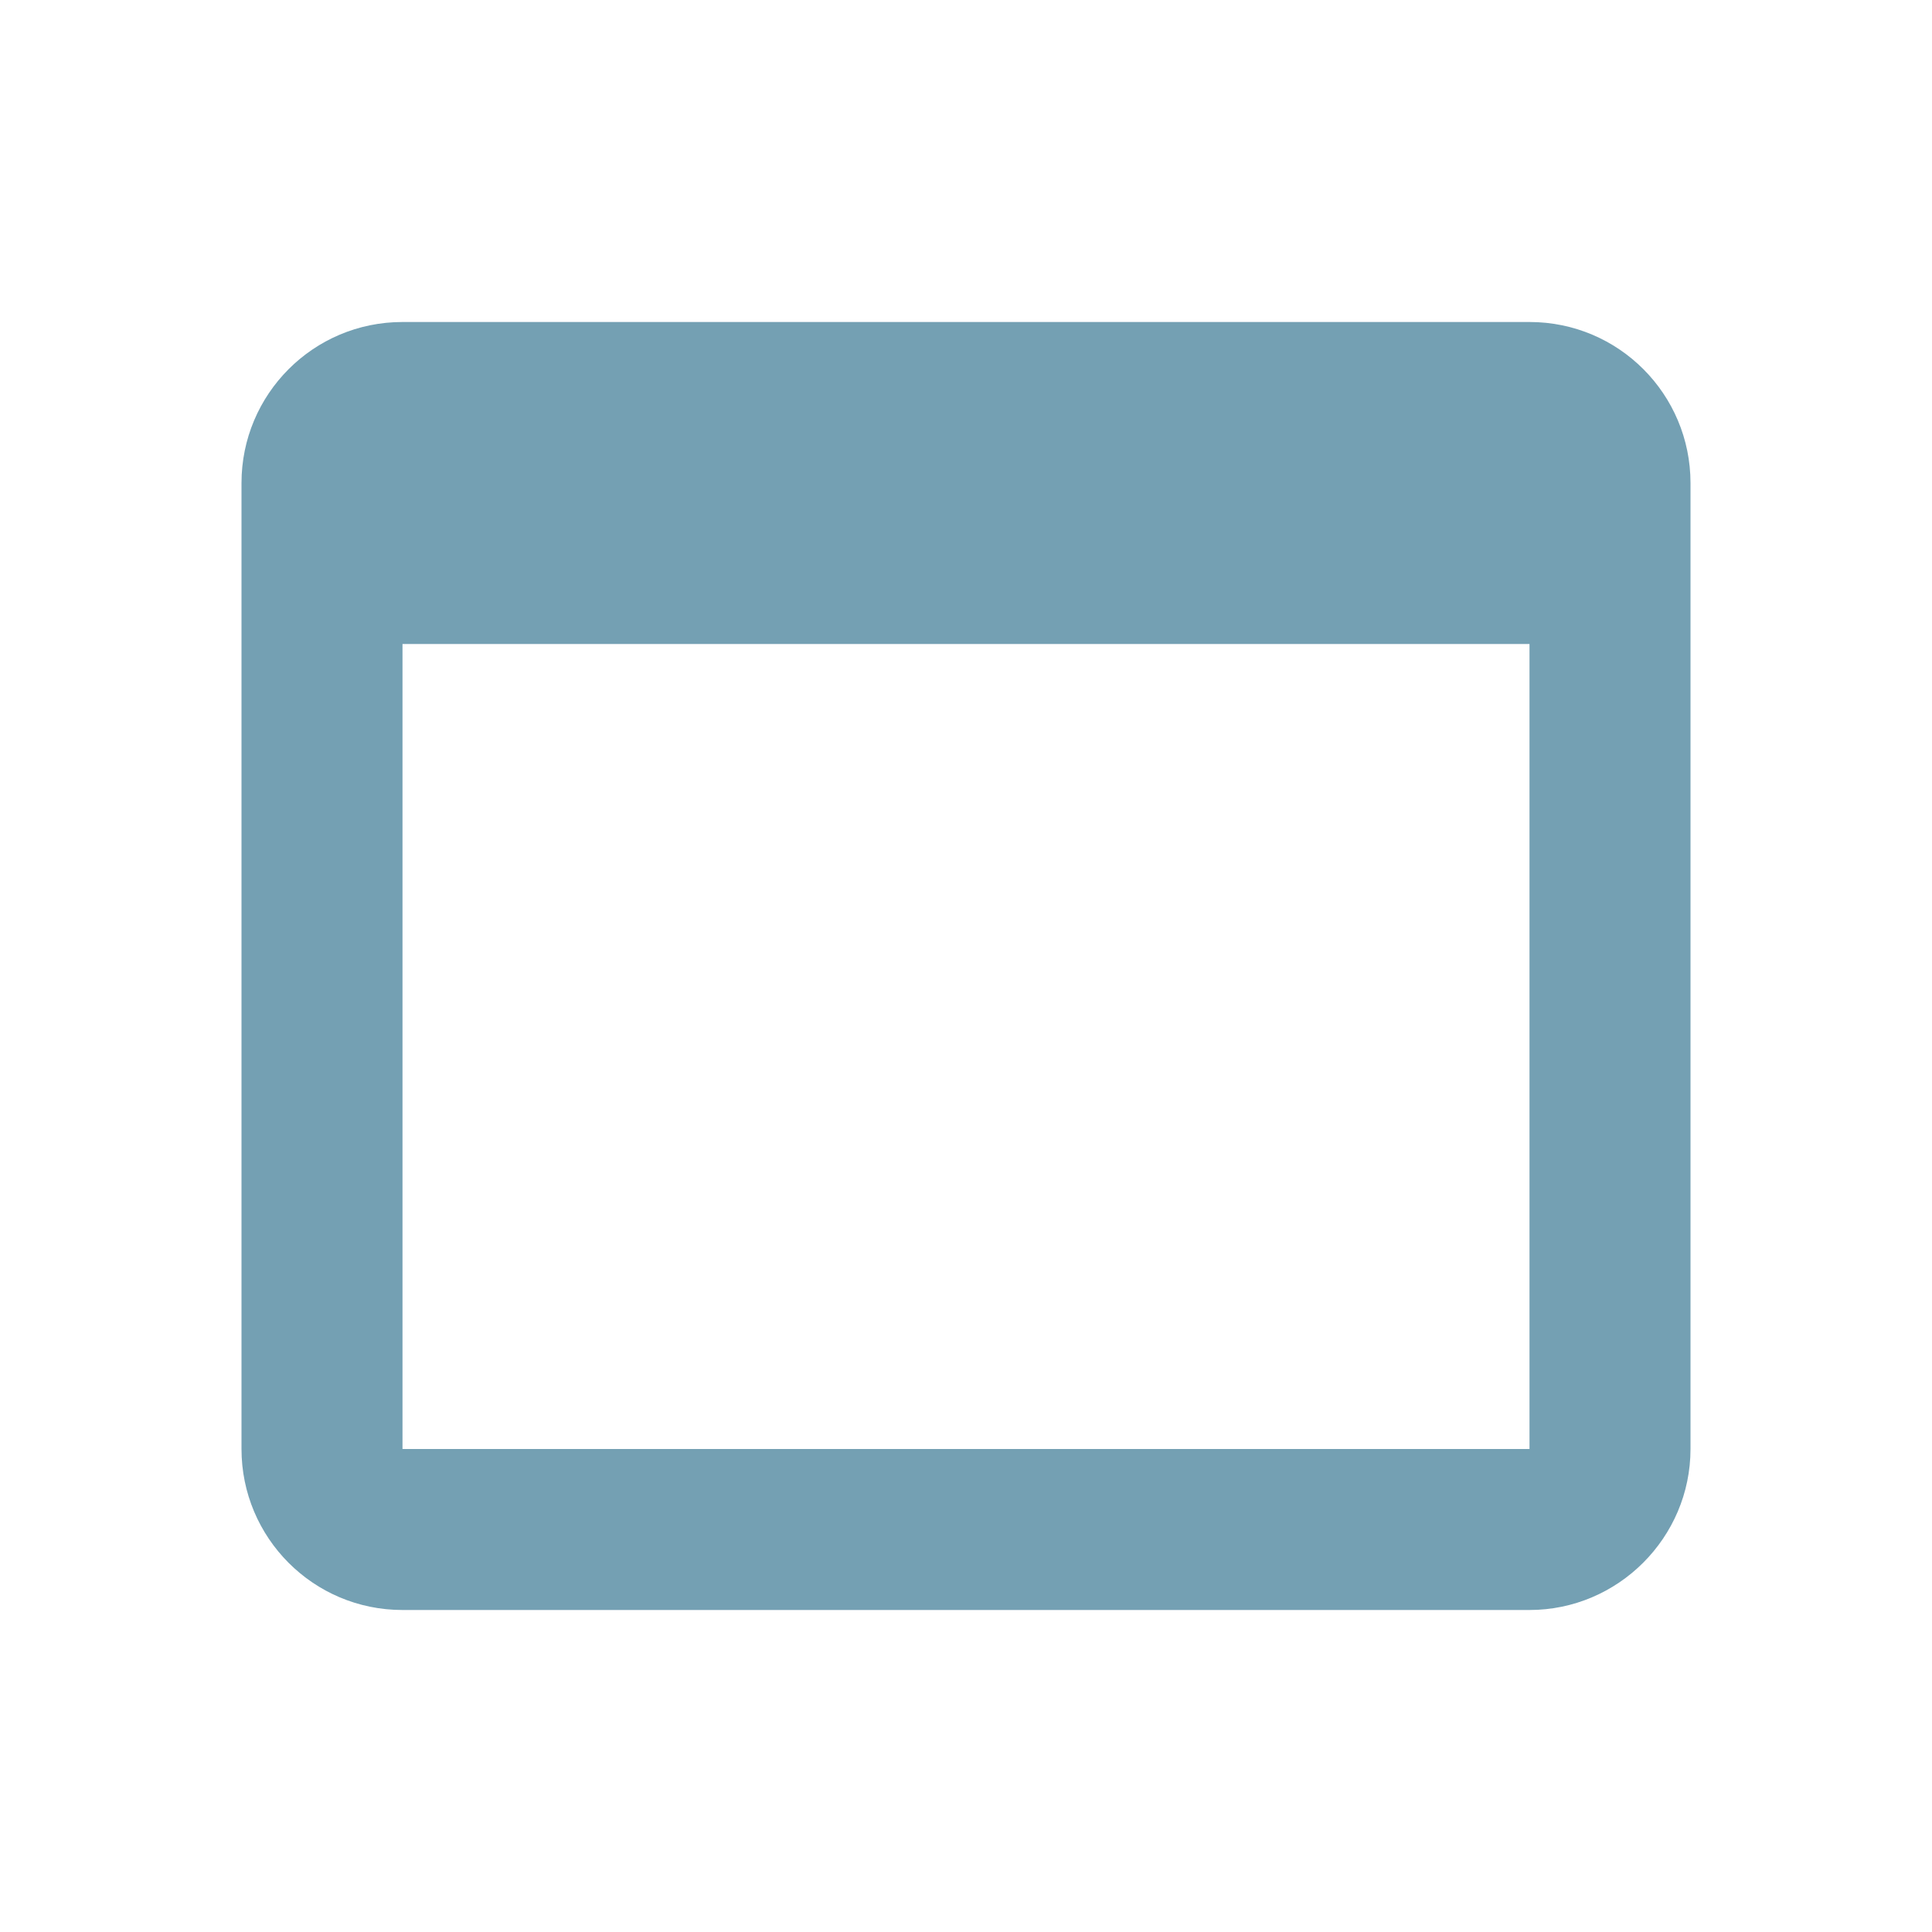
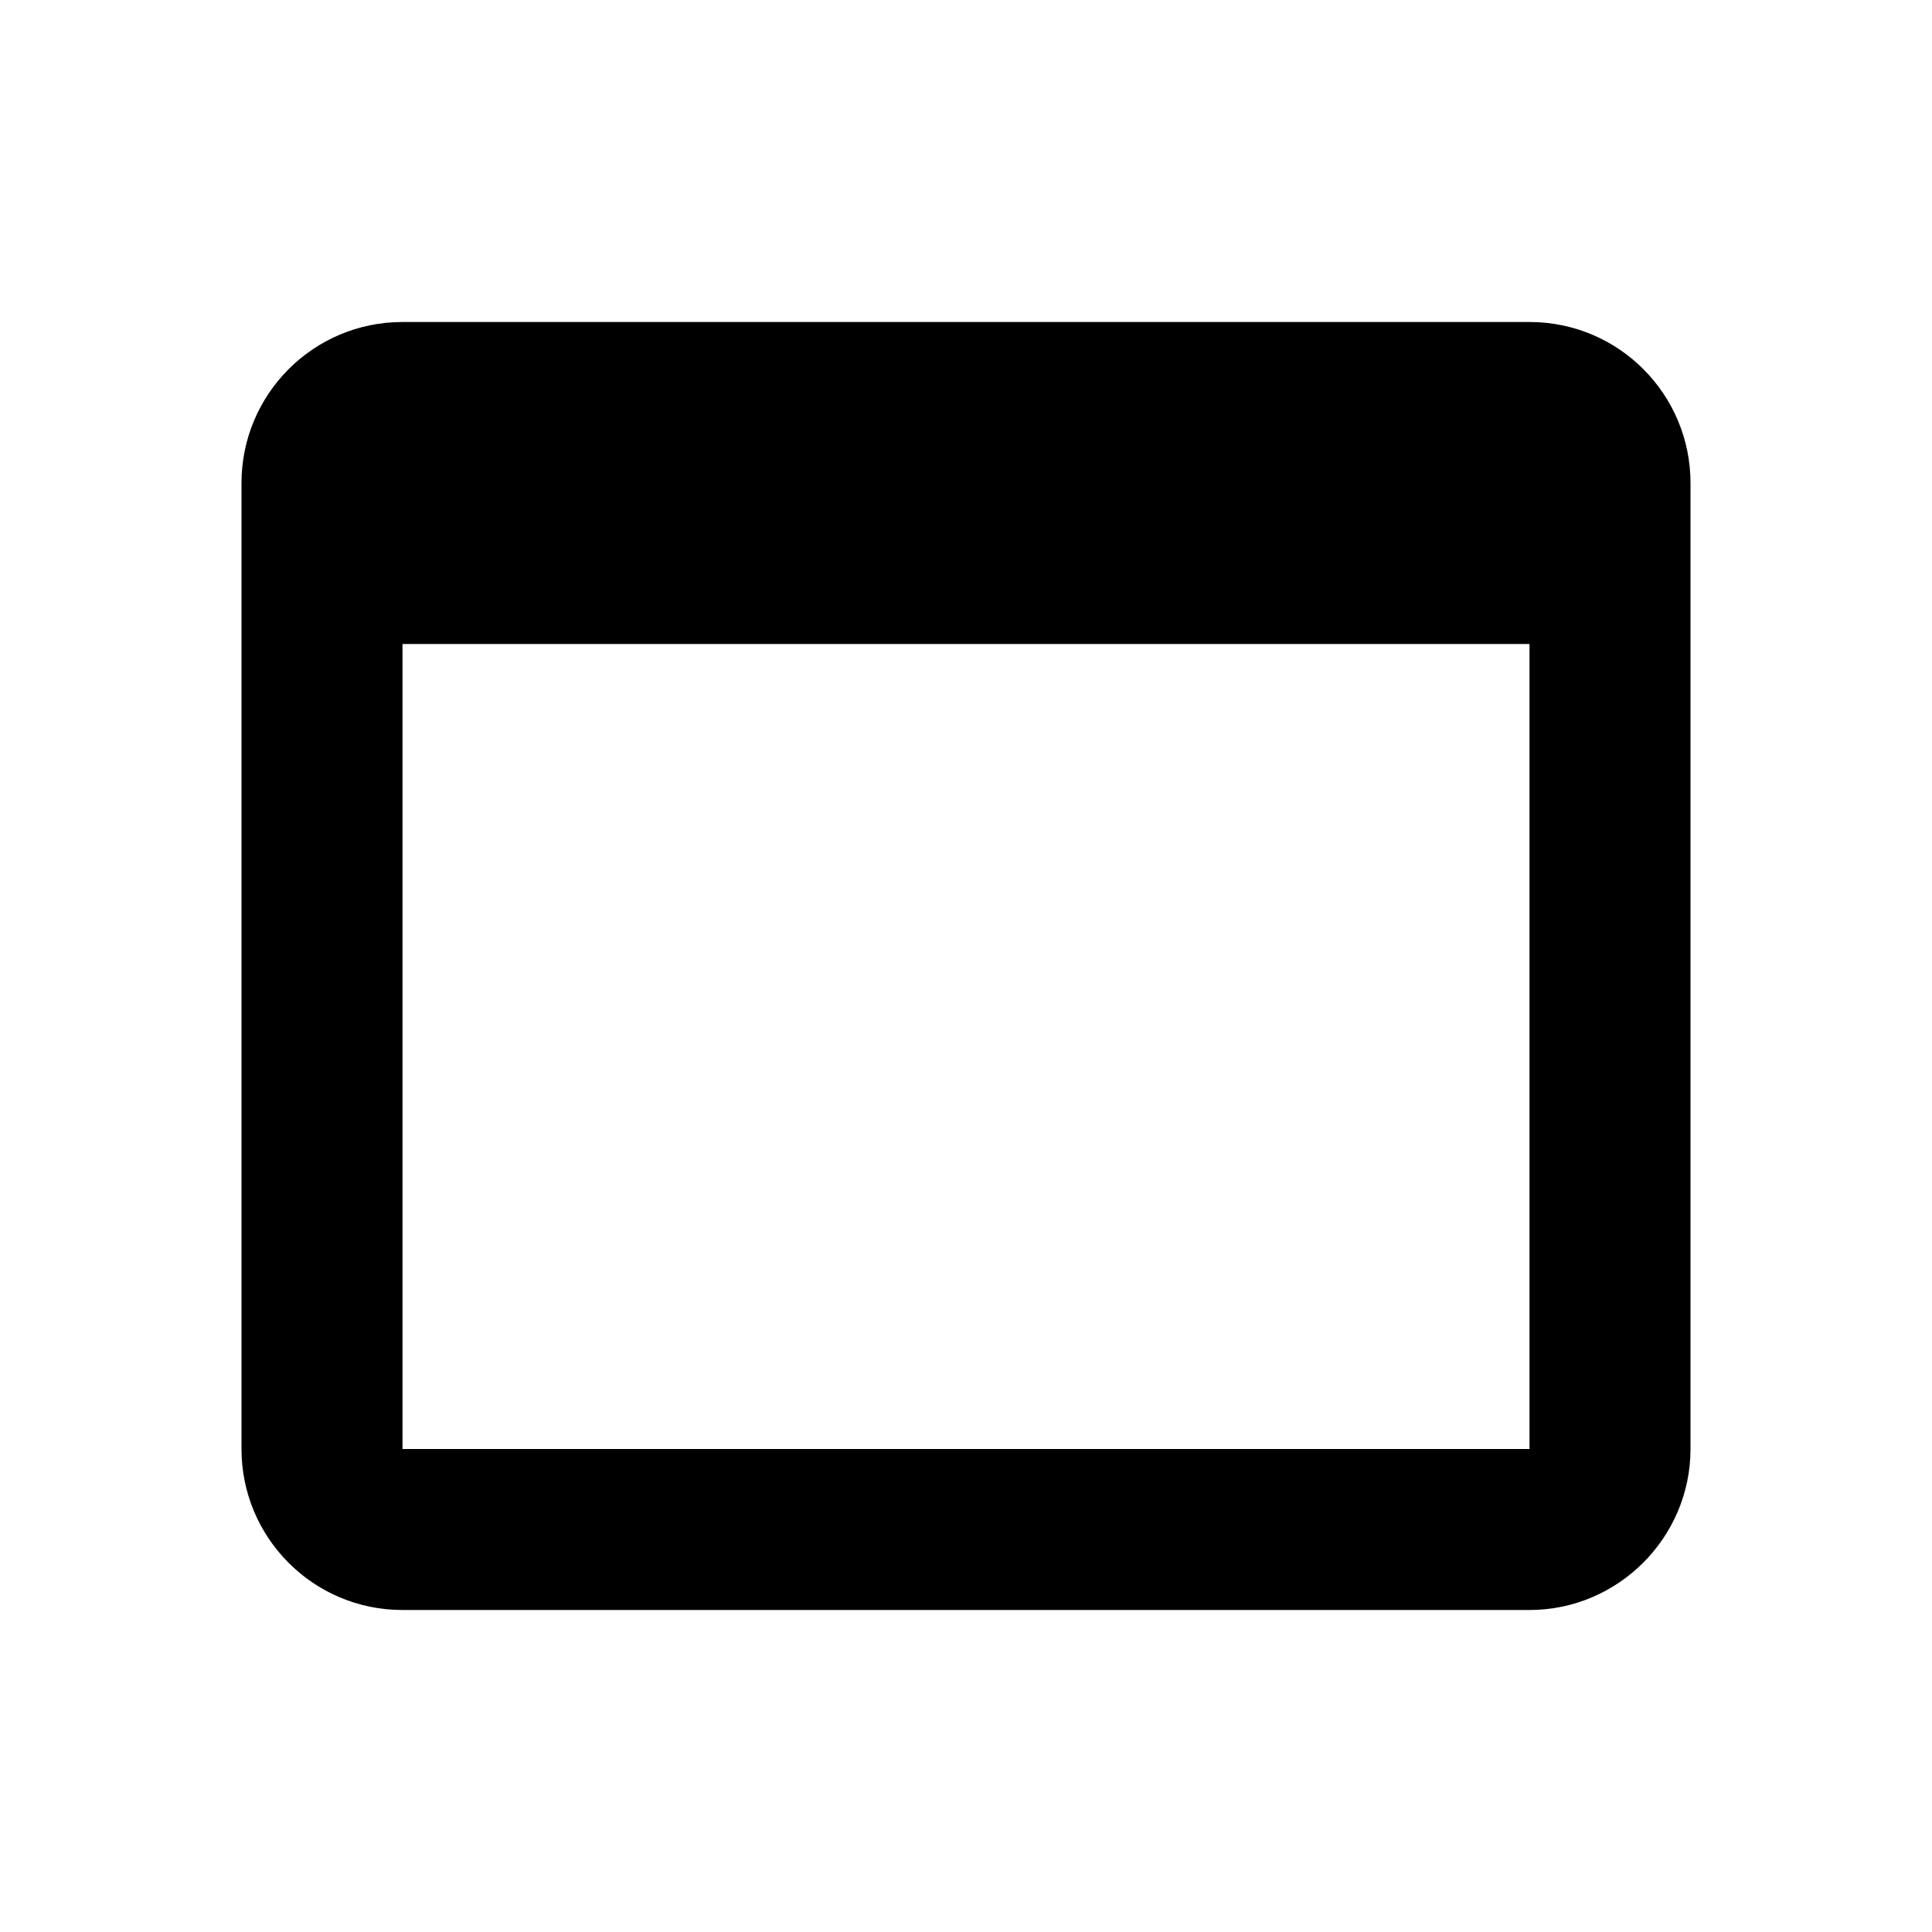
<svg xmlns="http://www.w3.org/2000/svg" fill="#000000" height="24" viewBox="0 0 24 24" width="24">
-   <path d="M19 4H5c-1.11 0-2 .9-2 2v12c0 1.1.89 2 2 2h14c1.1 0 2-.9 2-2V6c0-1.1-.89-2-2-2zm0 14H5V8h14v10z" fill="#74A0B3" />
+   <path d="M19 4H5c-1.11 0-2 .9-2 2v12c0 1.1.89 2 2 2h14c1.1 0 2-.9 2-2V6c0-1.1-.89-2-2-2zm0 14H5V8h14v10z" fill="" />
  <path d="M0 0h24v24H0z" fill="none" />
</svg>
